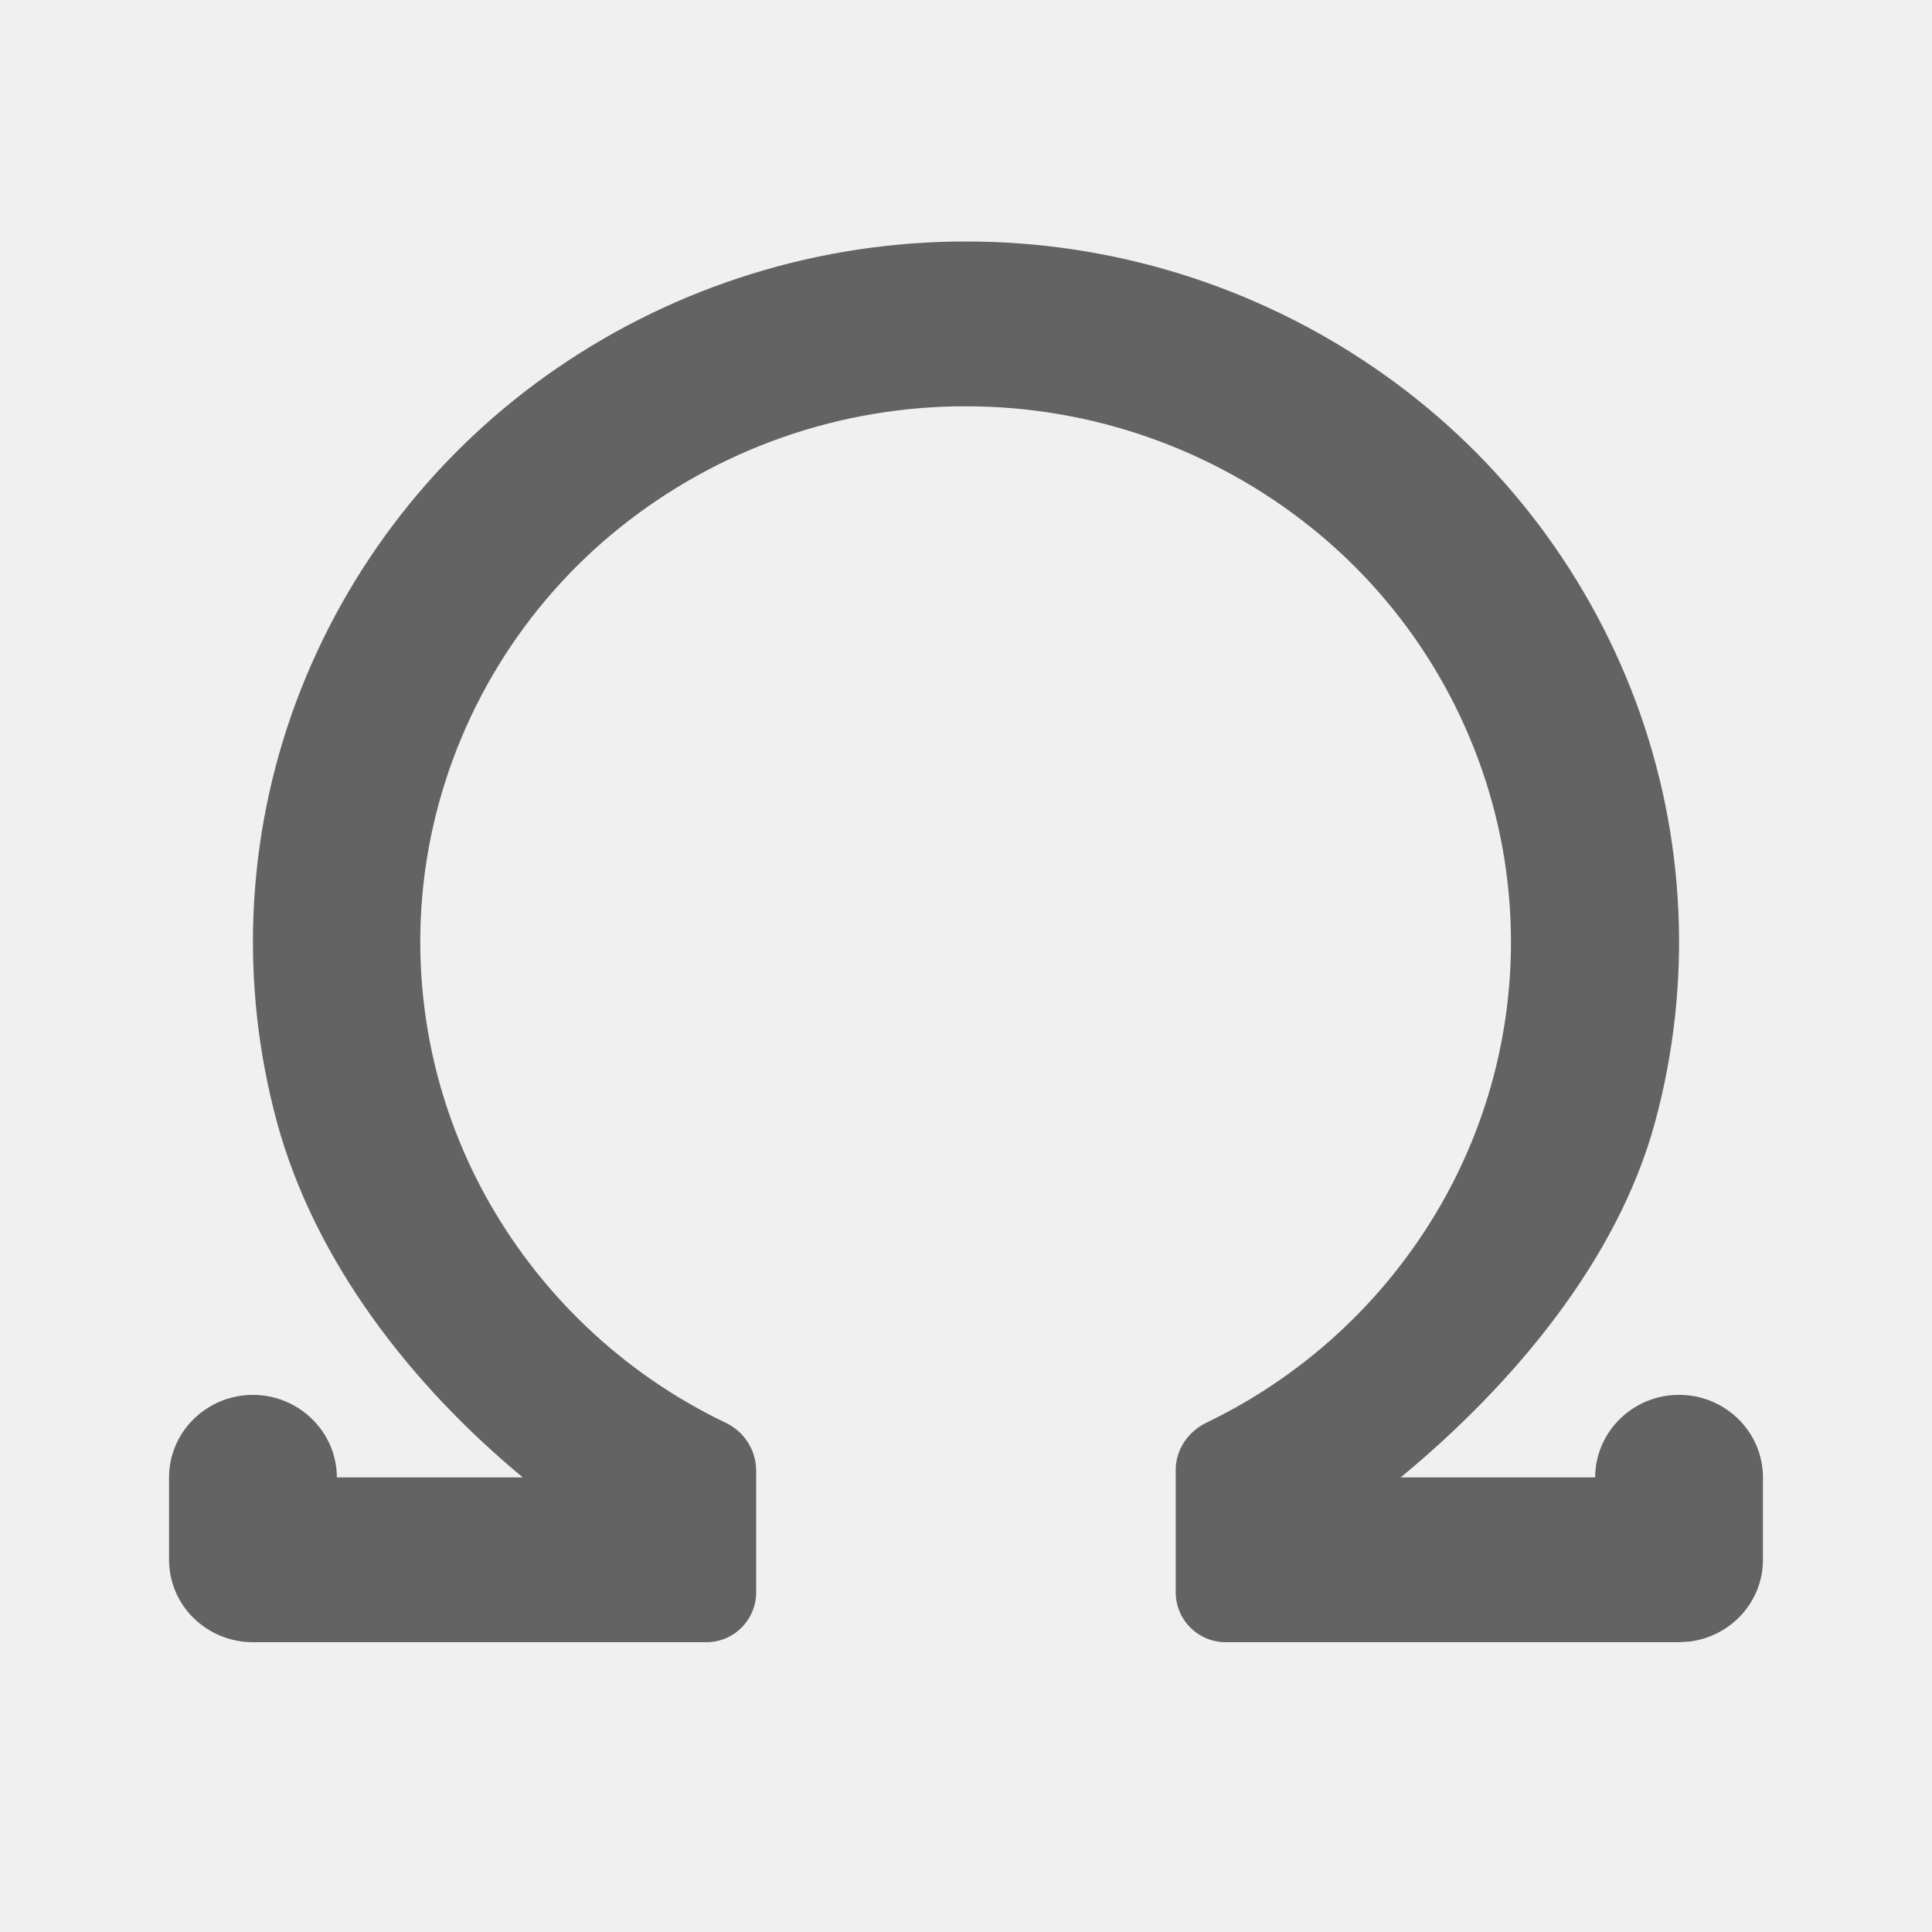
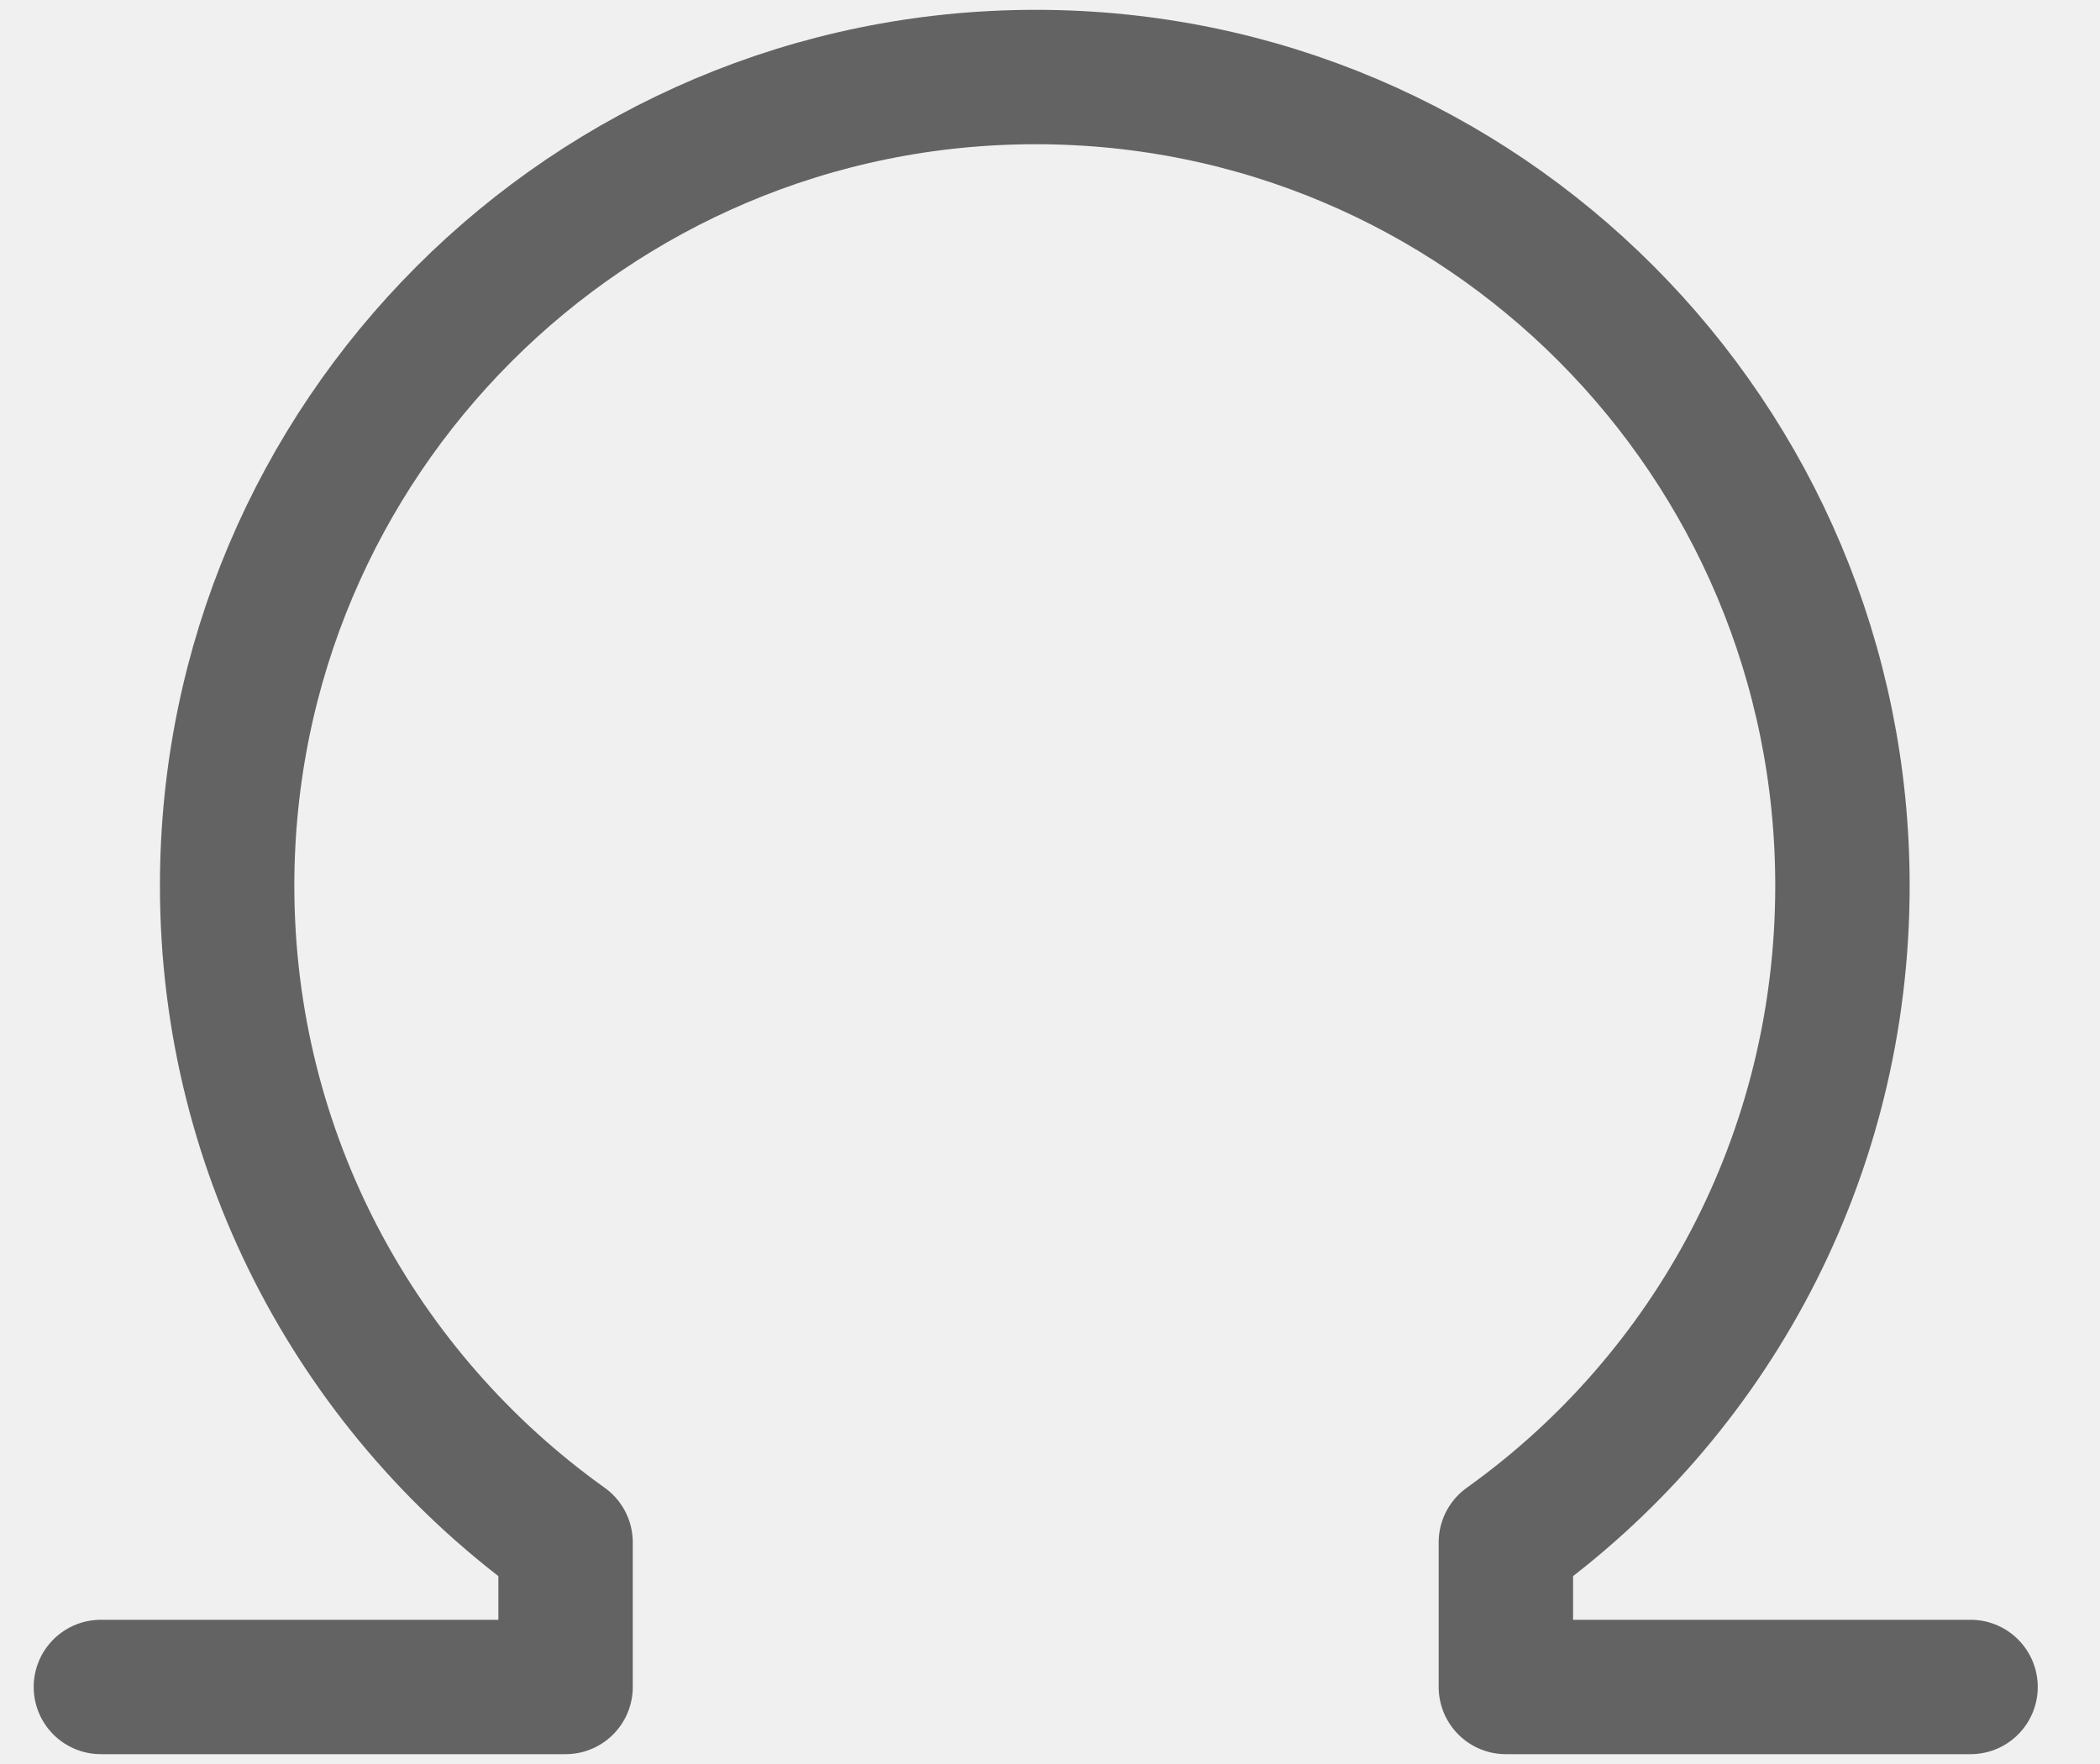
- <svg xmlns="http://www.w3.org/2000/svg" viewBox="0 0 20 20">
-   <path d="M10 2.5a7.47 7.47 0 0 1 4.231 1.31 7.268 7.268 0 0 1 2.703 3.454 7.128 7.128 0 0 1 .199 4.353c-.39 1.436-1.475 2.72-2.633 3.677h2.013c0-.226.092-.443.254-.603a.876.876 0 0 1 1.229 0c.163.16.254.377.254.603v.853c0 .209-.078.41-.22.567a.873.873 0 0 1-.547.28l-.101.006h-4.695a.517.517 0 0 1-.516-.518v-1.265c0-.21.128-.398.317-.489a5.601 5.601 0 0 0 2.492-2.371 5.459 5.459 0 0 0 .552-3.693 5.53 5.53 0 0 0-1.955-3.2A5.71 5.71 0 0 0 10 4.206 5.708 5.708 0 0 0 6.419 5.46 5.527 5.527 0 0 0 4.46 8.663a5.457 5.457 0 0 0 .554 3.695 5.6 5.6 0 0 0 2.497 2.37.55.55 0 0 1 .317.49v1.264c0 .286-.23.518-.516.518H2.618a.877.877 0 0 1-.614-.25.845.845 0 0 1-.254-.603v-.853c0-.226.091-.443.254-.603a.876.876 0 0 1 1.228 0c.163.16.255.377.255.603h1.925c-1.158-.958-2.155-2.241-2.545-3.678a7.128 7.128 0 0 1 .199-4.352 7.268 7.268 0 0 1 2.703-3.455A7.475 7.475 0 0 1 10 2.5z" fill="#636363" />
+ <svg xmlns="http://www.w3.org/2000/svg" width="25" height="21" viewBox="0 0 25 21" fill="none">
+   <g clip-path="url(#clip0)">
+     <path d="M23.459 20.083H17.927V18.362C20.366 16.62 21.934 13.767 21.934 10.544C21.934 5.23 17.644 0.917 12.33 0.917C7.016 0.917 2.704 5.23 2.704 10.544C2.704 13.767 4.294 16.62 6.733 18.362V20.083H1.201" stroke="#636363" stroke-width="1.6" stroke-miterlimit="10" stroke-linecap="round" stroke-linejoin="round" />
+   </g>
+   <defs>
+     <clipPath id="clip0">
+       <rect width="24" height="20.907" fill="white" transform="translate(0.329834 0.0463867)" />
+     </clipPath>
+   </defs>
</svg>
